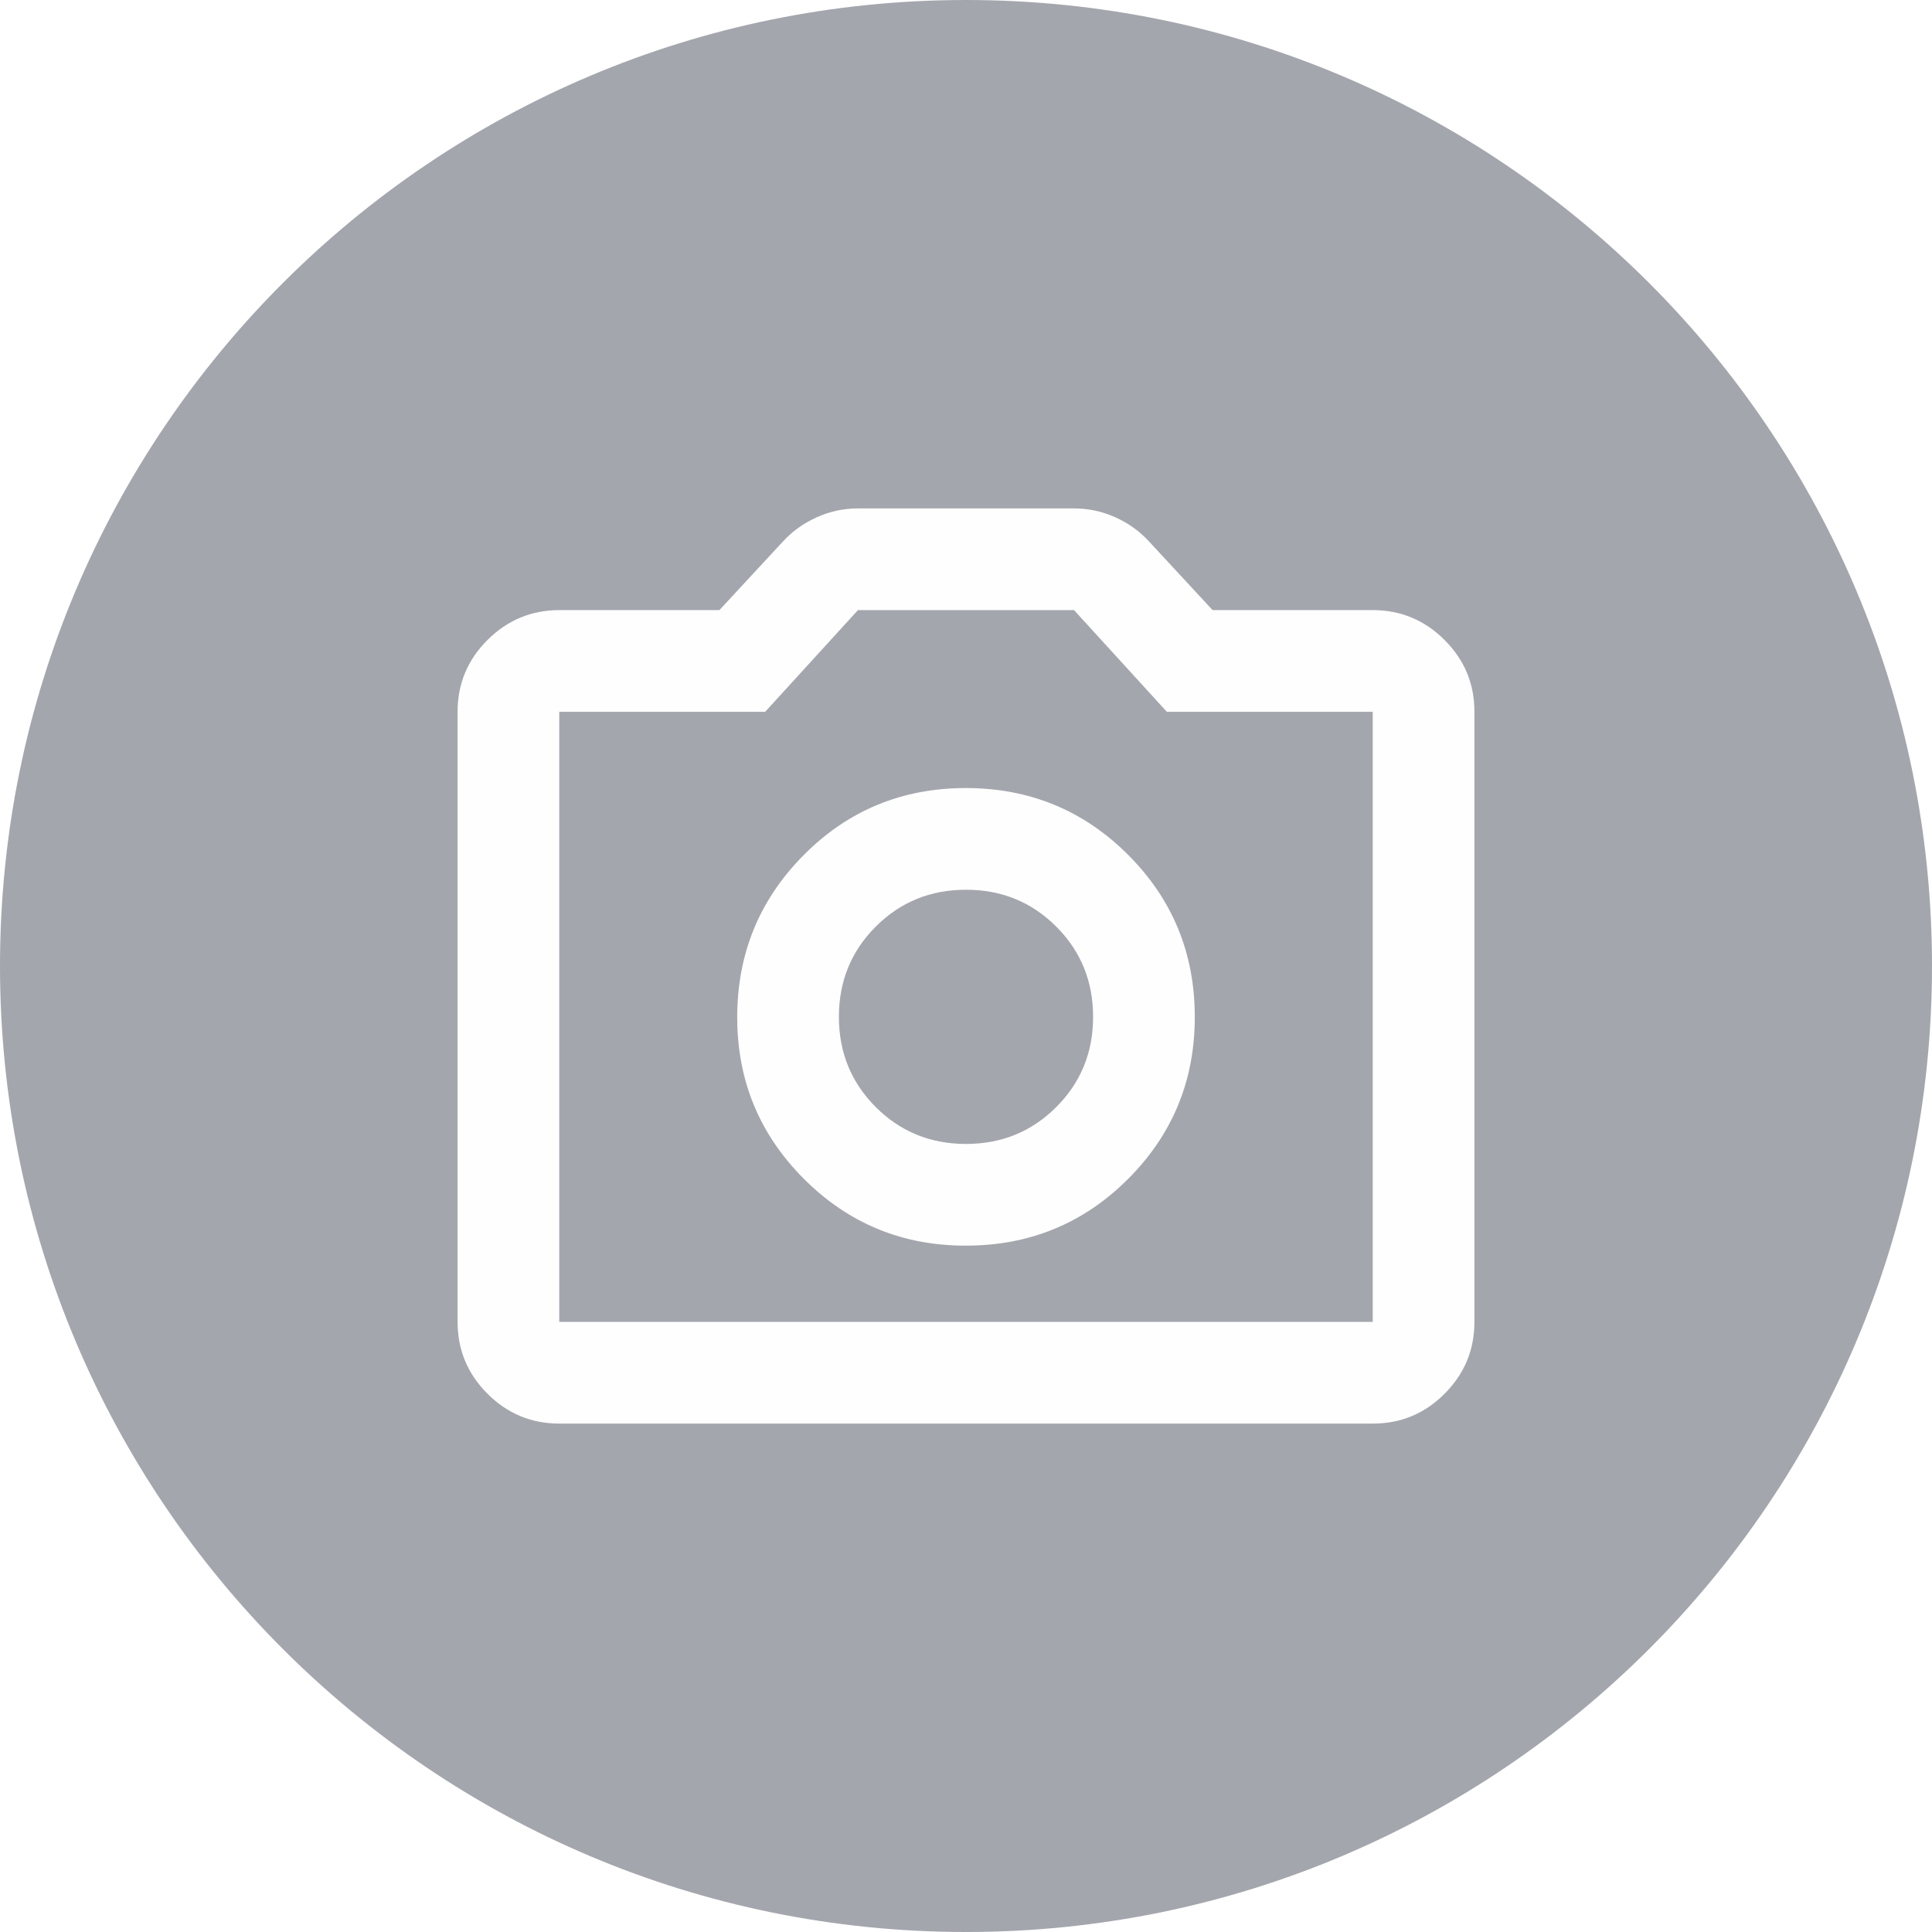
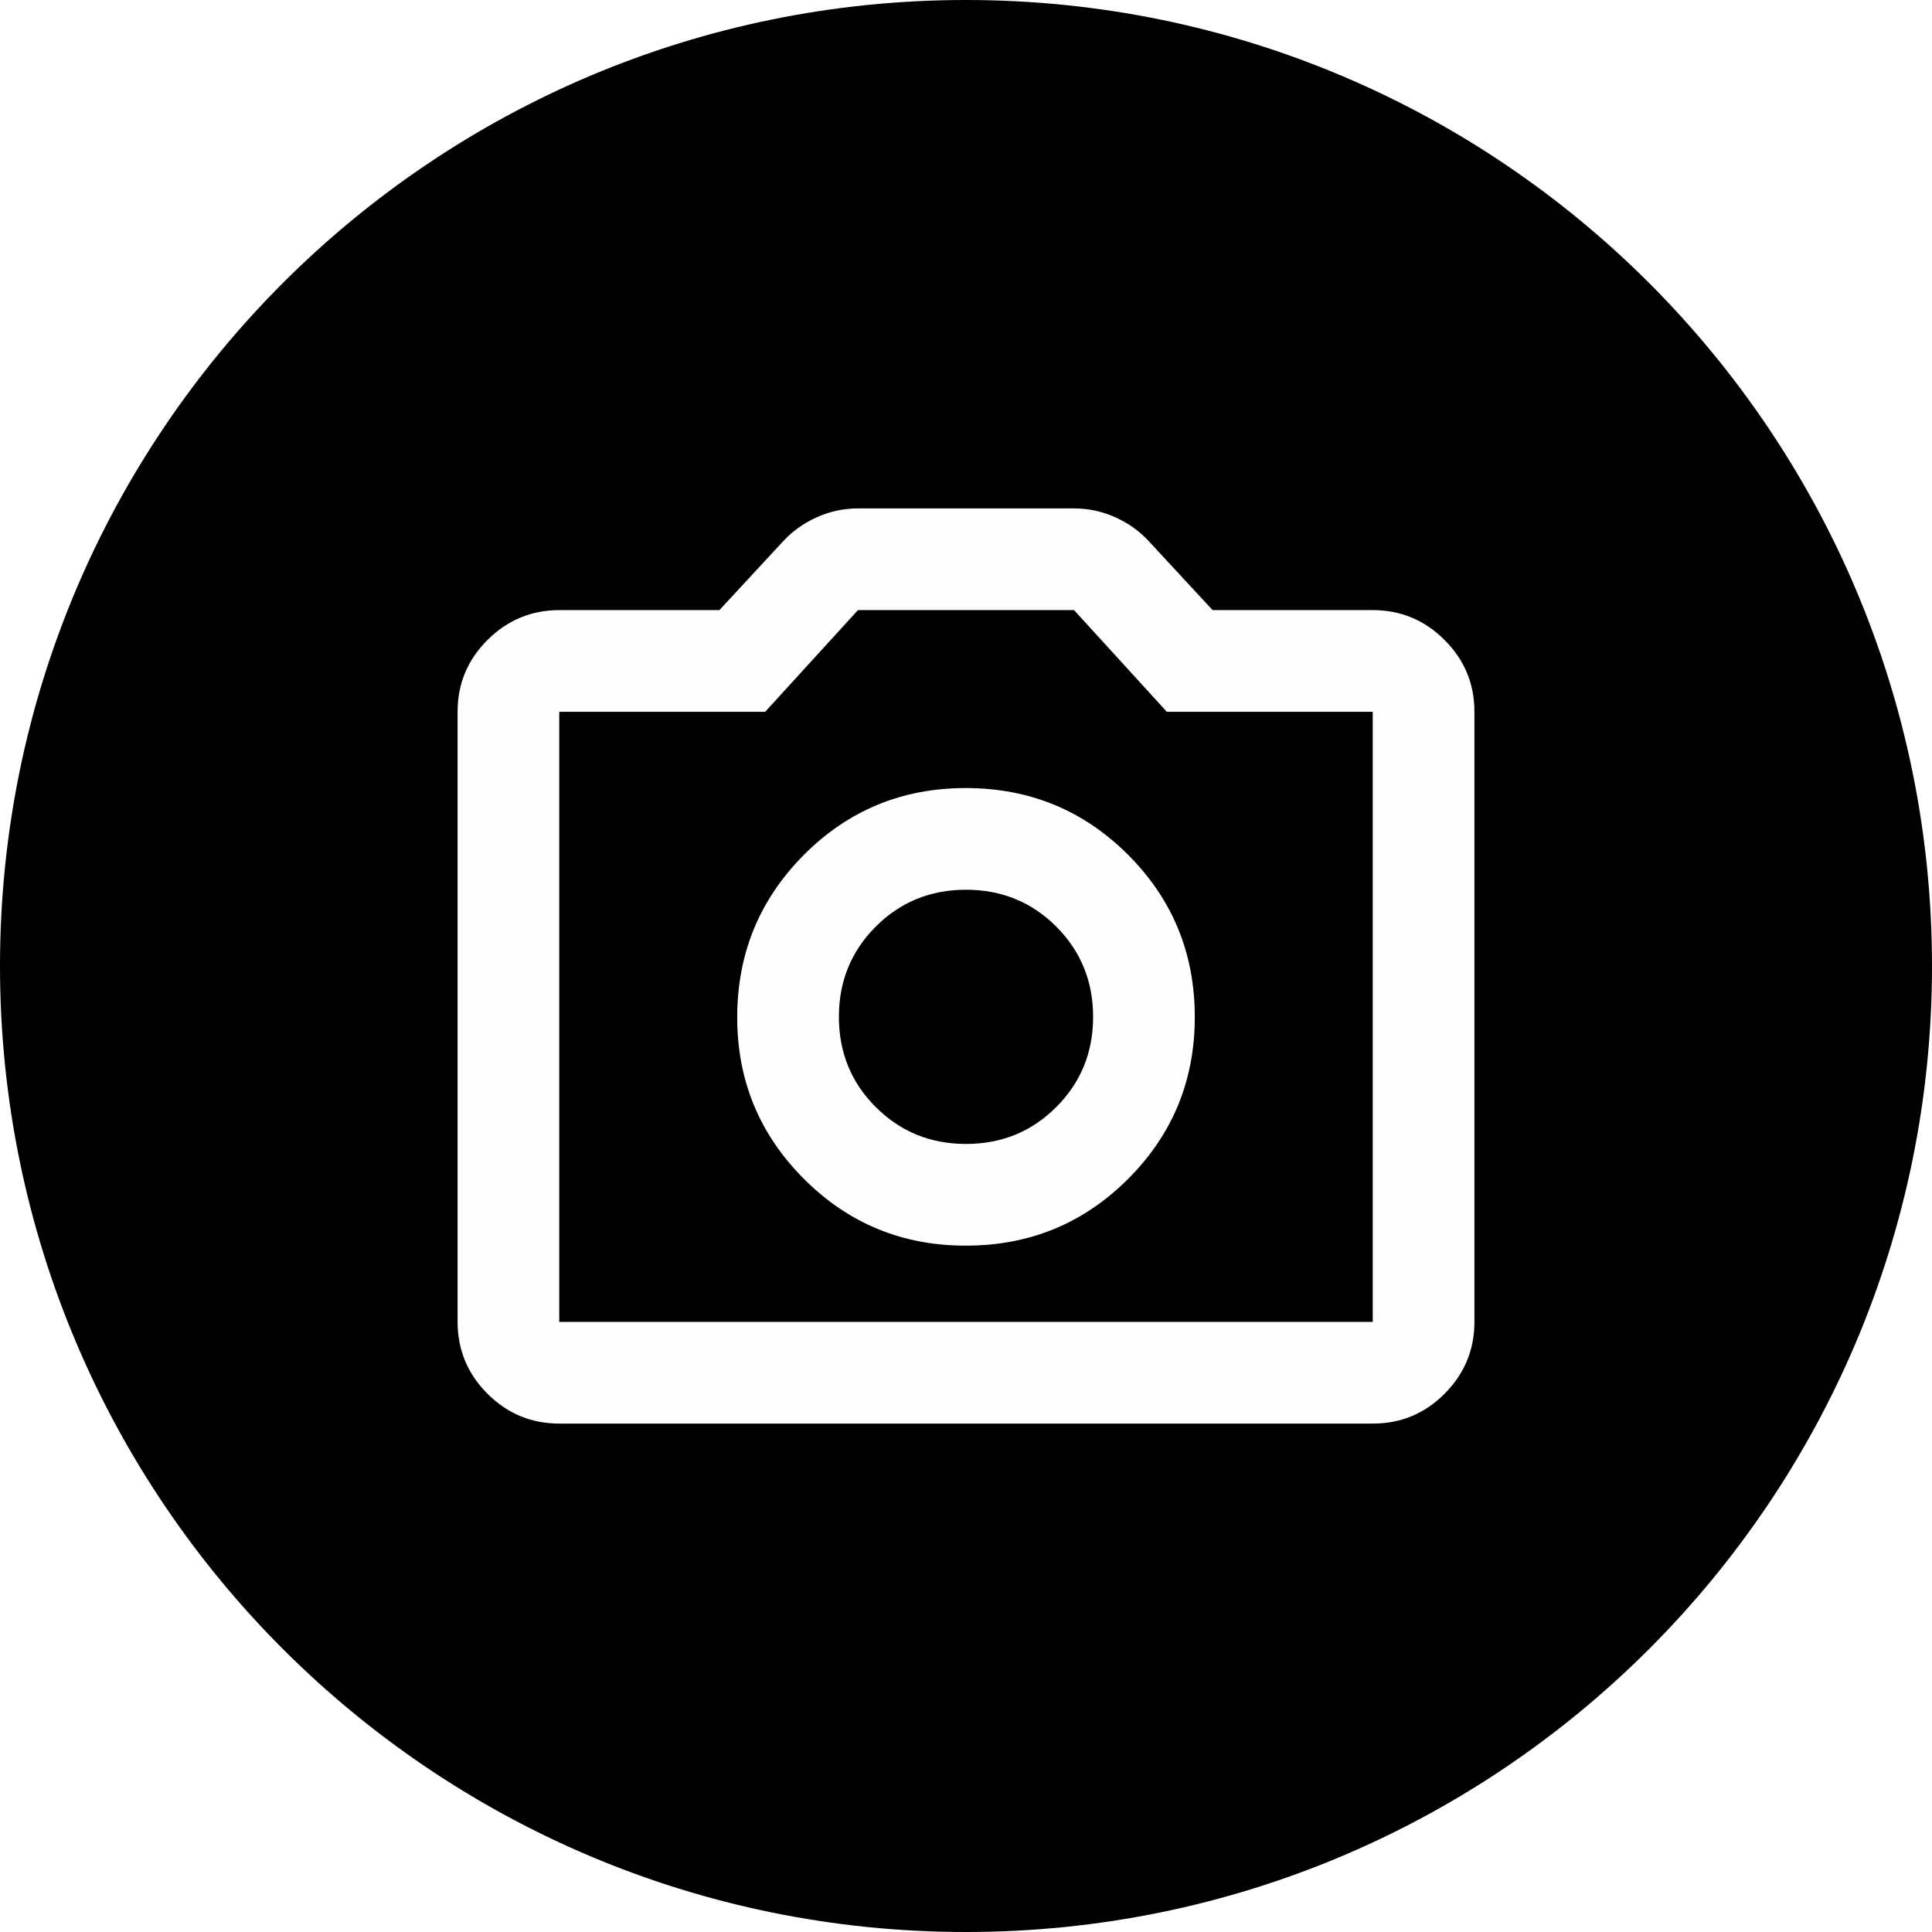
- <svg xmlns="http://www.w3.org/2000/svg" width="38" height="38" viewBox="0 0 38 38" fill="none">
-   <rect width="38" height="38" rx="19" fill="#A4A6AD" />
+ <svg xmlns="http://www.w3.org/2000/svg" viewBox="0 0 38 38" fill="none">
+   <rect width="38" height="38" rx="19" fill="currentColor" />
  <path d="M19 24.5C20.25 24.5 21.313 24.063 22.188 23.188C23.063 22.313 23.501 21.251 23.5 20C23.499 18.749 23.062 17.687 22.188 16.813C21.314 15.939 20.251 15.501 19 15.5C17.749 15.499 16.686 15.936 15.813 16.813C14.94 17.69 14.502 18.752 14.5 20C14.498 21.248 14.936 22.311 15.813 23.188C16.69 24.065 17.753 24.503 19 24.5ZM19 22.5C18.3 22.5 17.708 22.258 17.225 21.775C16.742 21.292 16.5 20.7 16.5 20C16.5 19.3 16.742 18.708 17.225 18.225C17.708 17.742 18.3 17.5 19 17.5C19.7 17.5 20.292 17.742 20.775 18.225C21.258 18.708 21.5 19.3 21.5 20C21.5 20.7 21.258 21.292 20.775 21.775C20.292 22.258 19.7 22.5 19 22.5ZM11 28C10.45 28 9.979 27.804 9.588 27.413C9.197 27.022 9.001 26.551 9 26V14C9 13.45 9.196 12.979 9.588 12.588C9.98 12.197 10.451 12.001 11 12H14.15L15.4 10.65C15.583 10.45 15.804 10.292 16.063 10.175C16.322 10.058 16.592 10 16.875 10H21.125C21.408 10 21.679 10.058 21.938 10.175C22.197 10.292 22.417 10.45 22.6 10.65L23.85 12H27C27.55 12 28.021 12.196 28.413 12.588C28.805 12.98 29.001 13.451 29 14V26C29 26.55 28.804 27.021 28.413 27.413C28.022 27.805 27.551 28.001 27 28H11ZM11 26H27V14H22.95L21.125 12H16.875L15.05 14H11V26Z" fill="#FEFEFE" />
</svg>
